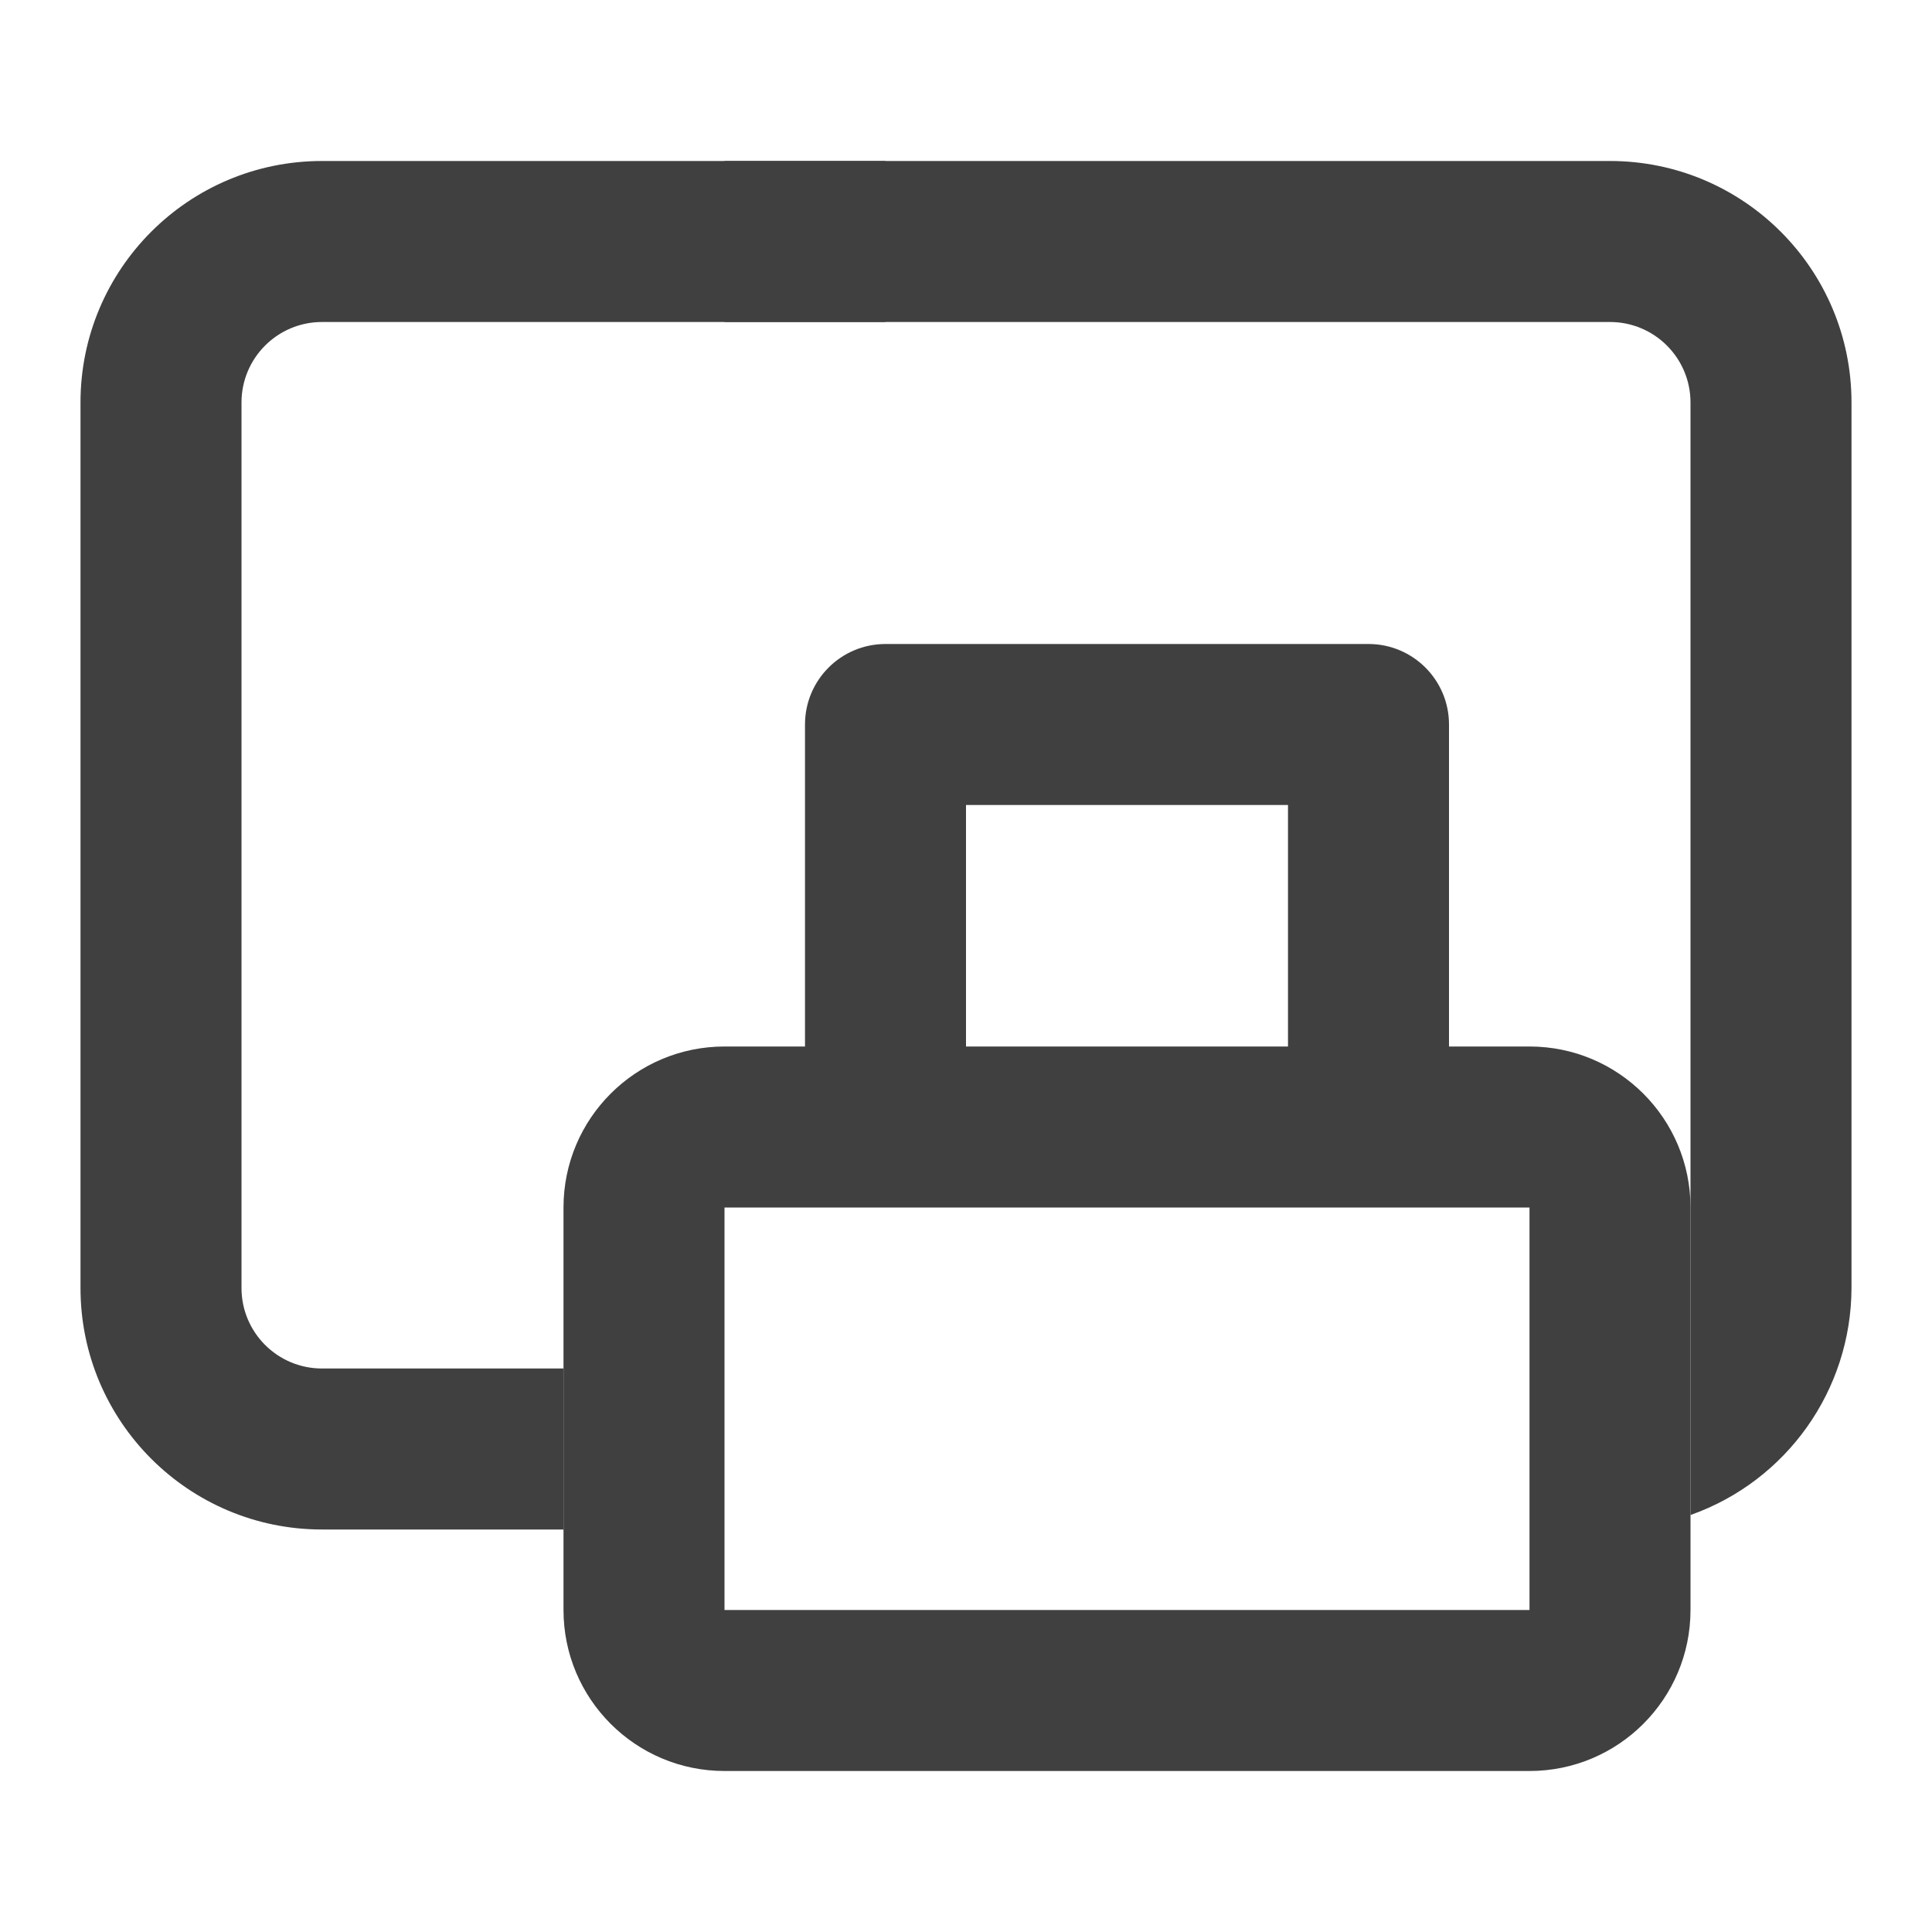
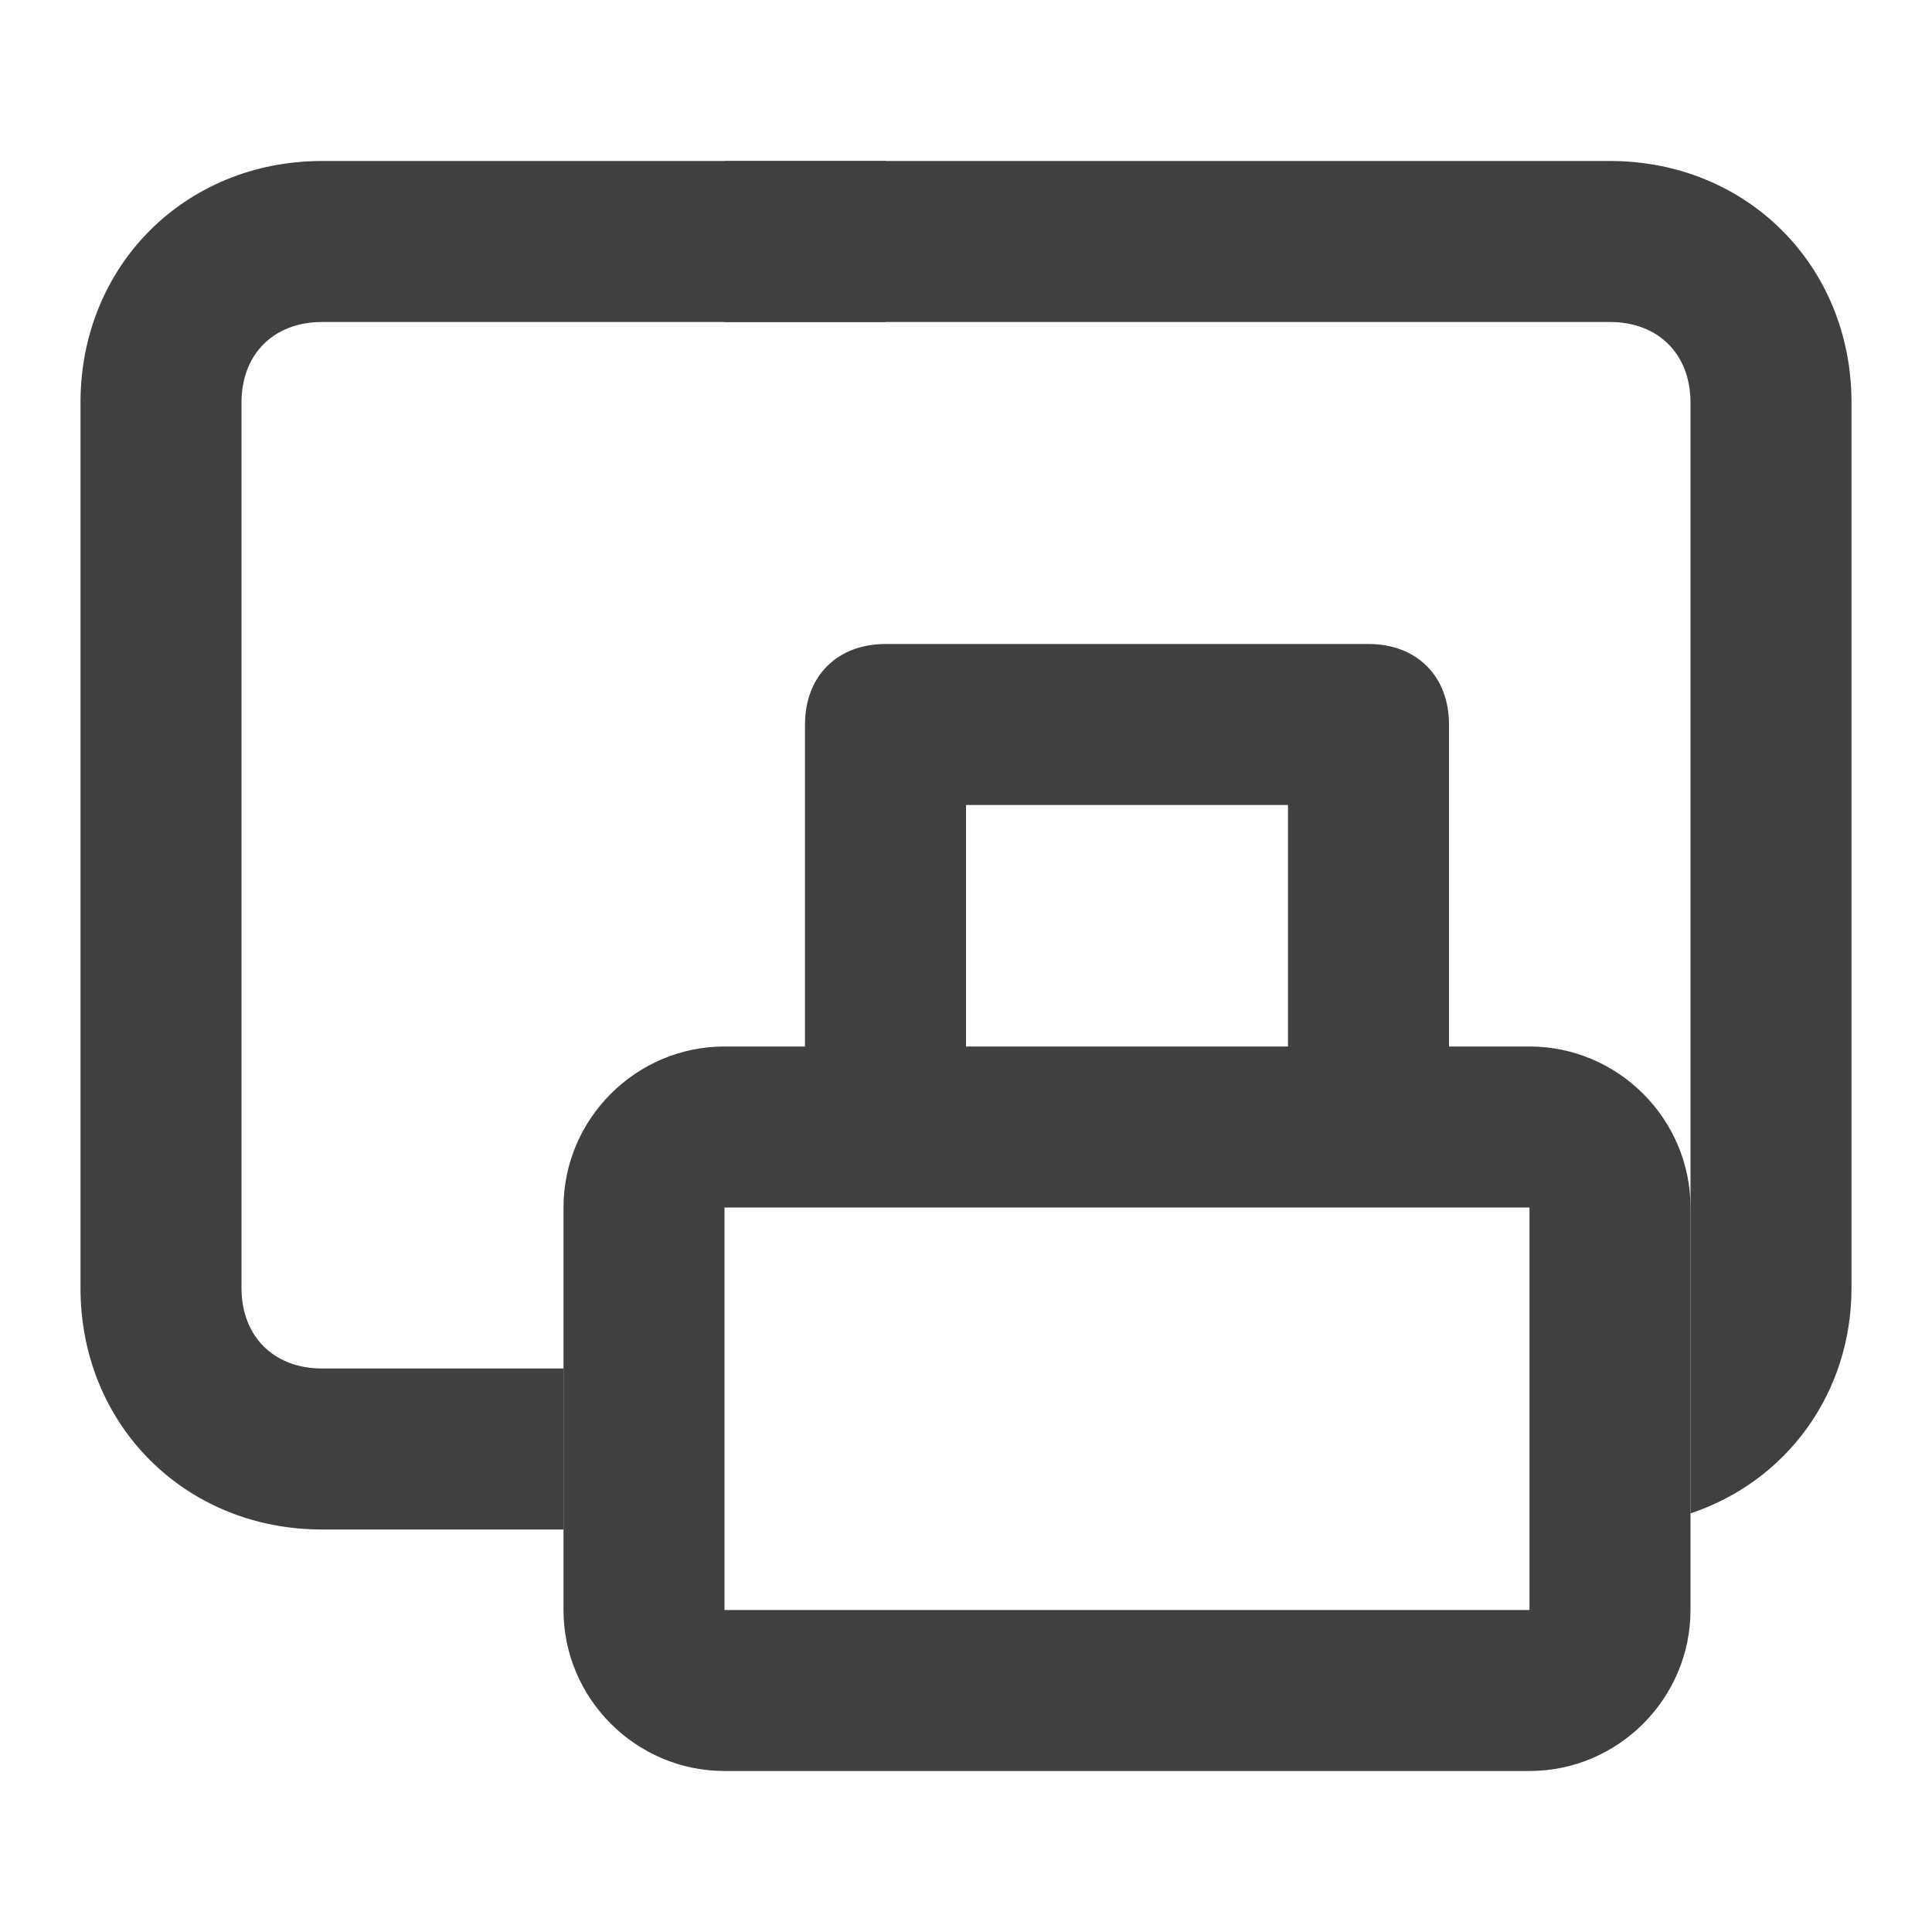
- <svg xmlns="http://www.w3.org/2000/svg" id="图层_1" data-name="图层 1" viewBox="0 0 24 24">
-   <defs>
-     <style>.cls-1{fill:#404040;}</style>
-   </defs>
-   <path class="cls-1" d="M20,2H4A3,3,0,0,0,1,5V16a3,3,0,0,0,3,3H7V17H4a1,1,0,0,1-1-1V5A1,1,0,0,1,4,4H20a1,1,0,0,1,1,1V18.82A3,3,0,0,0,23,16V5A3,3,0,0,0,20,2Z" />
-   <path class="cls-1" d="M19,13H18V9a1,1,0,0,0-1-1H11a1,1,0,0,0-1,1v4H9a2,2,0,0,0-2,2v5a2,2,0,0,0,2,2H19a2,2,0,0,0,2-2V15A2,2,0,0,0,19,13Zm-7-3h4v3H12Zm7,6v4H9V15H19Z" />
-   <rect class="cls-1" x="9" y="2" width="2" height="2" />
+ <svg xmlns="http://www.w3.org/2000/svg" version="1.1" id="图层_1" x="0px" y="0px" viewBox="0 0 24 24" enable-background="new 0 0 24 24" xml:space="preserve">
+   <path fill="#404040" d="M20,2H4C2.3,2,1,3.3,1,5v11c0,1.7,1.3,3,3,3h3v-2H4c-0.6,0-1-0.4-1-1V5c0-0.6,0.4-1,1-1h16c0.6,0,1,0.4,1,1  v11v2.8c1.2-0.4,2-1.5,2-2.8V5C23,3.3,21.7,2,20,2z" />
+   <path fill="#404040" d="M19,13h-1V9c0-0.6-0.4-1-1-1h-6c-0.6,0-1,0.4-1,1v4H9c-1.1,0-2,0.9-2,2v1v2v2c0,1.1,0.9,2,2,2h10  c1.1,0,2-0.9,2-2v-2.2V15C21,13.9,20.1,13,19,13z M12,10h4v3h-4V10z M19,16l0,2l0,2H9v-2v-2v-1h2h6h2L19,16z" />
+   <rect x="9" y="2" fill="#404040" width="2" height="2" />
</svg>
